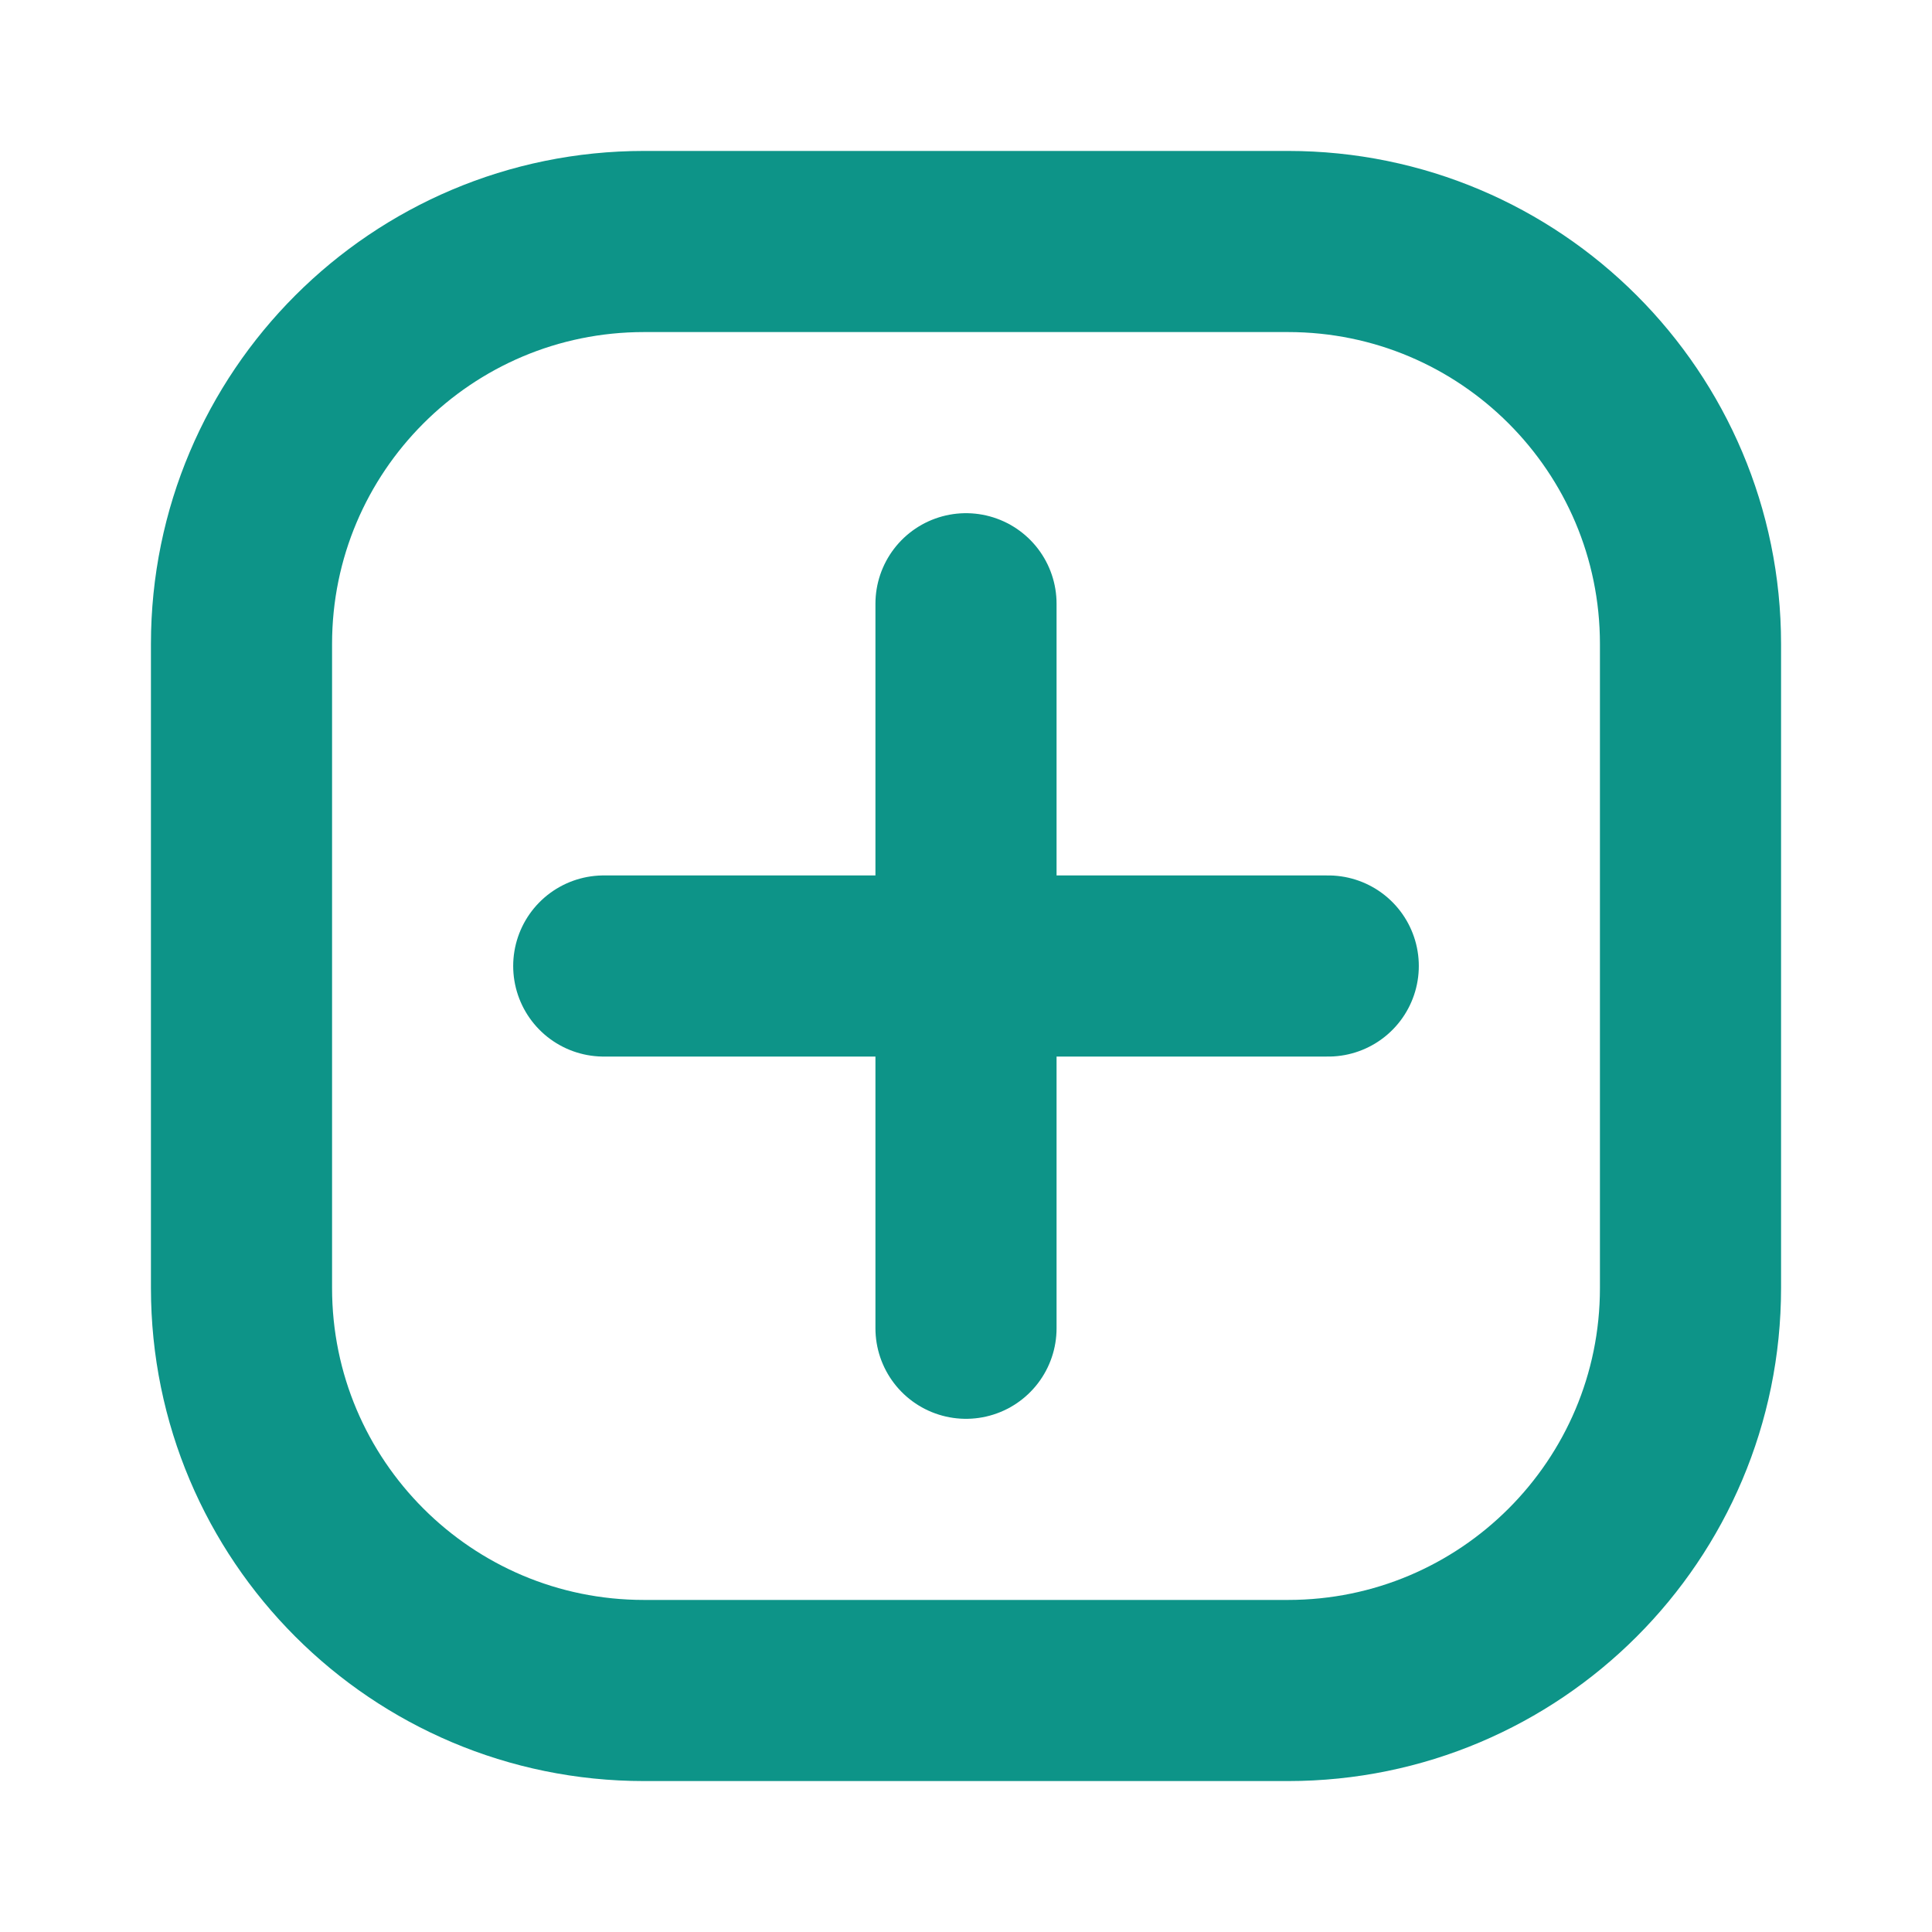
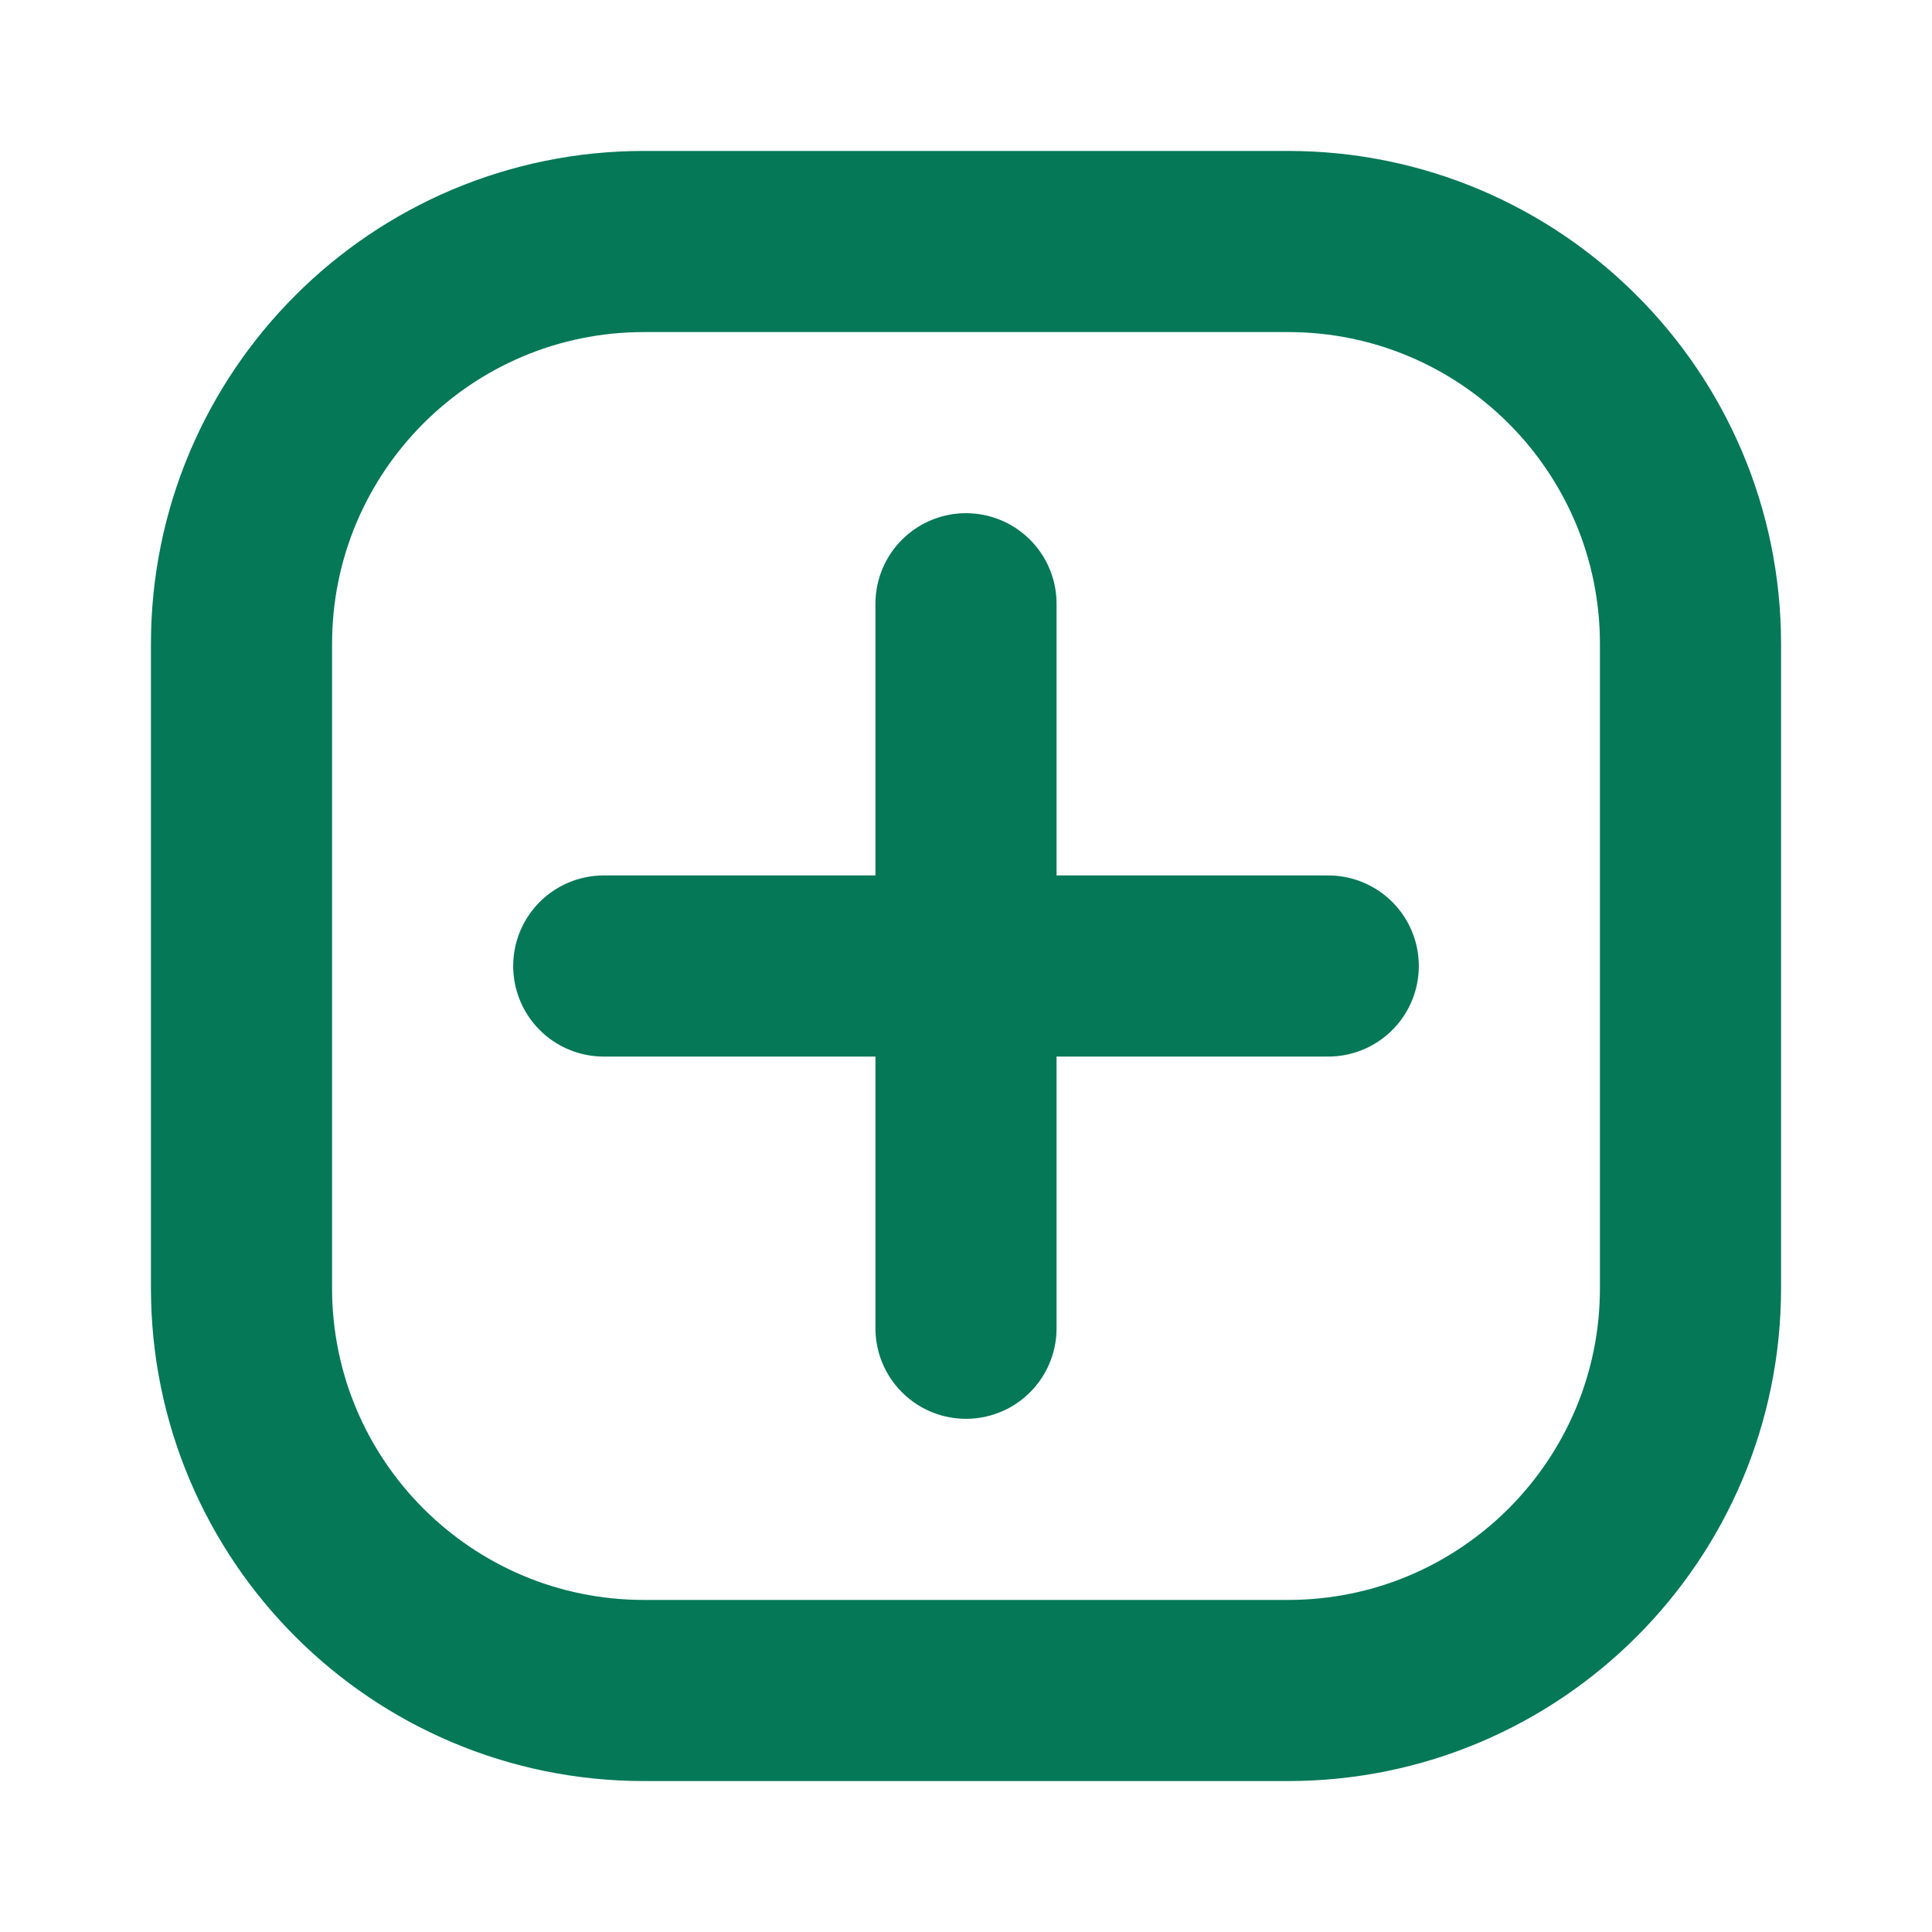
<svg xmlns="http://www.w3.org/2000/svg" viewBox="0 0 24 24" fill="none" stroke-linecap="round" stroke-linejoin="round">
  <style>
-     path { stroke: #0d9488; }
+     path { stroke: #047857; }
    @media (prefers-color-scheme: dark) {
-       path { stroke: #2dd4bf; }
+       path { stroke: #34d399; }
    }
  </style>
  <path stroke-width="2.25" d="M8 3h8a5 5 0 0 1 5 5v8a5 5 0 0 1-5 5H8a5 5 0 0 1-5-5V8a5 5 0 0 1 5-5zM12 7.5v9M7.5 12h9" />
</svg>
